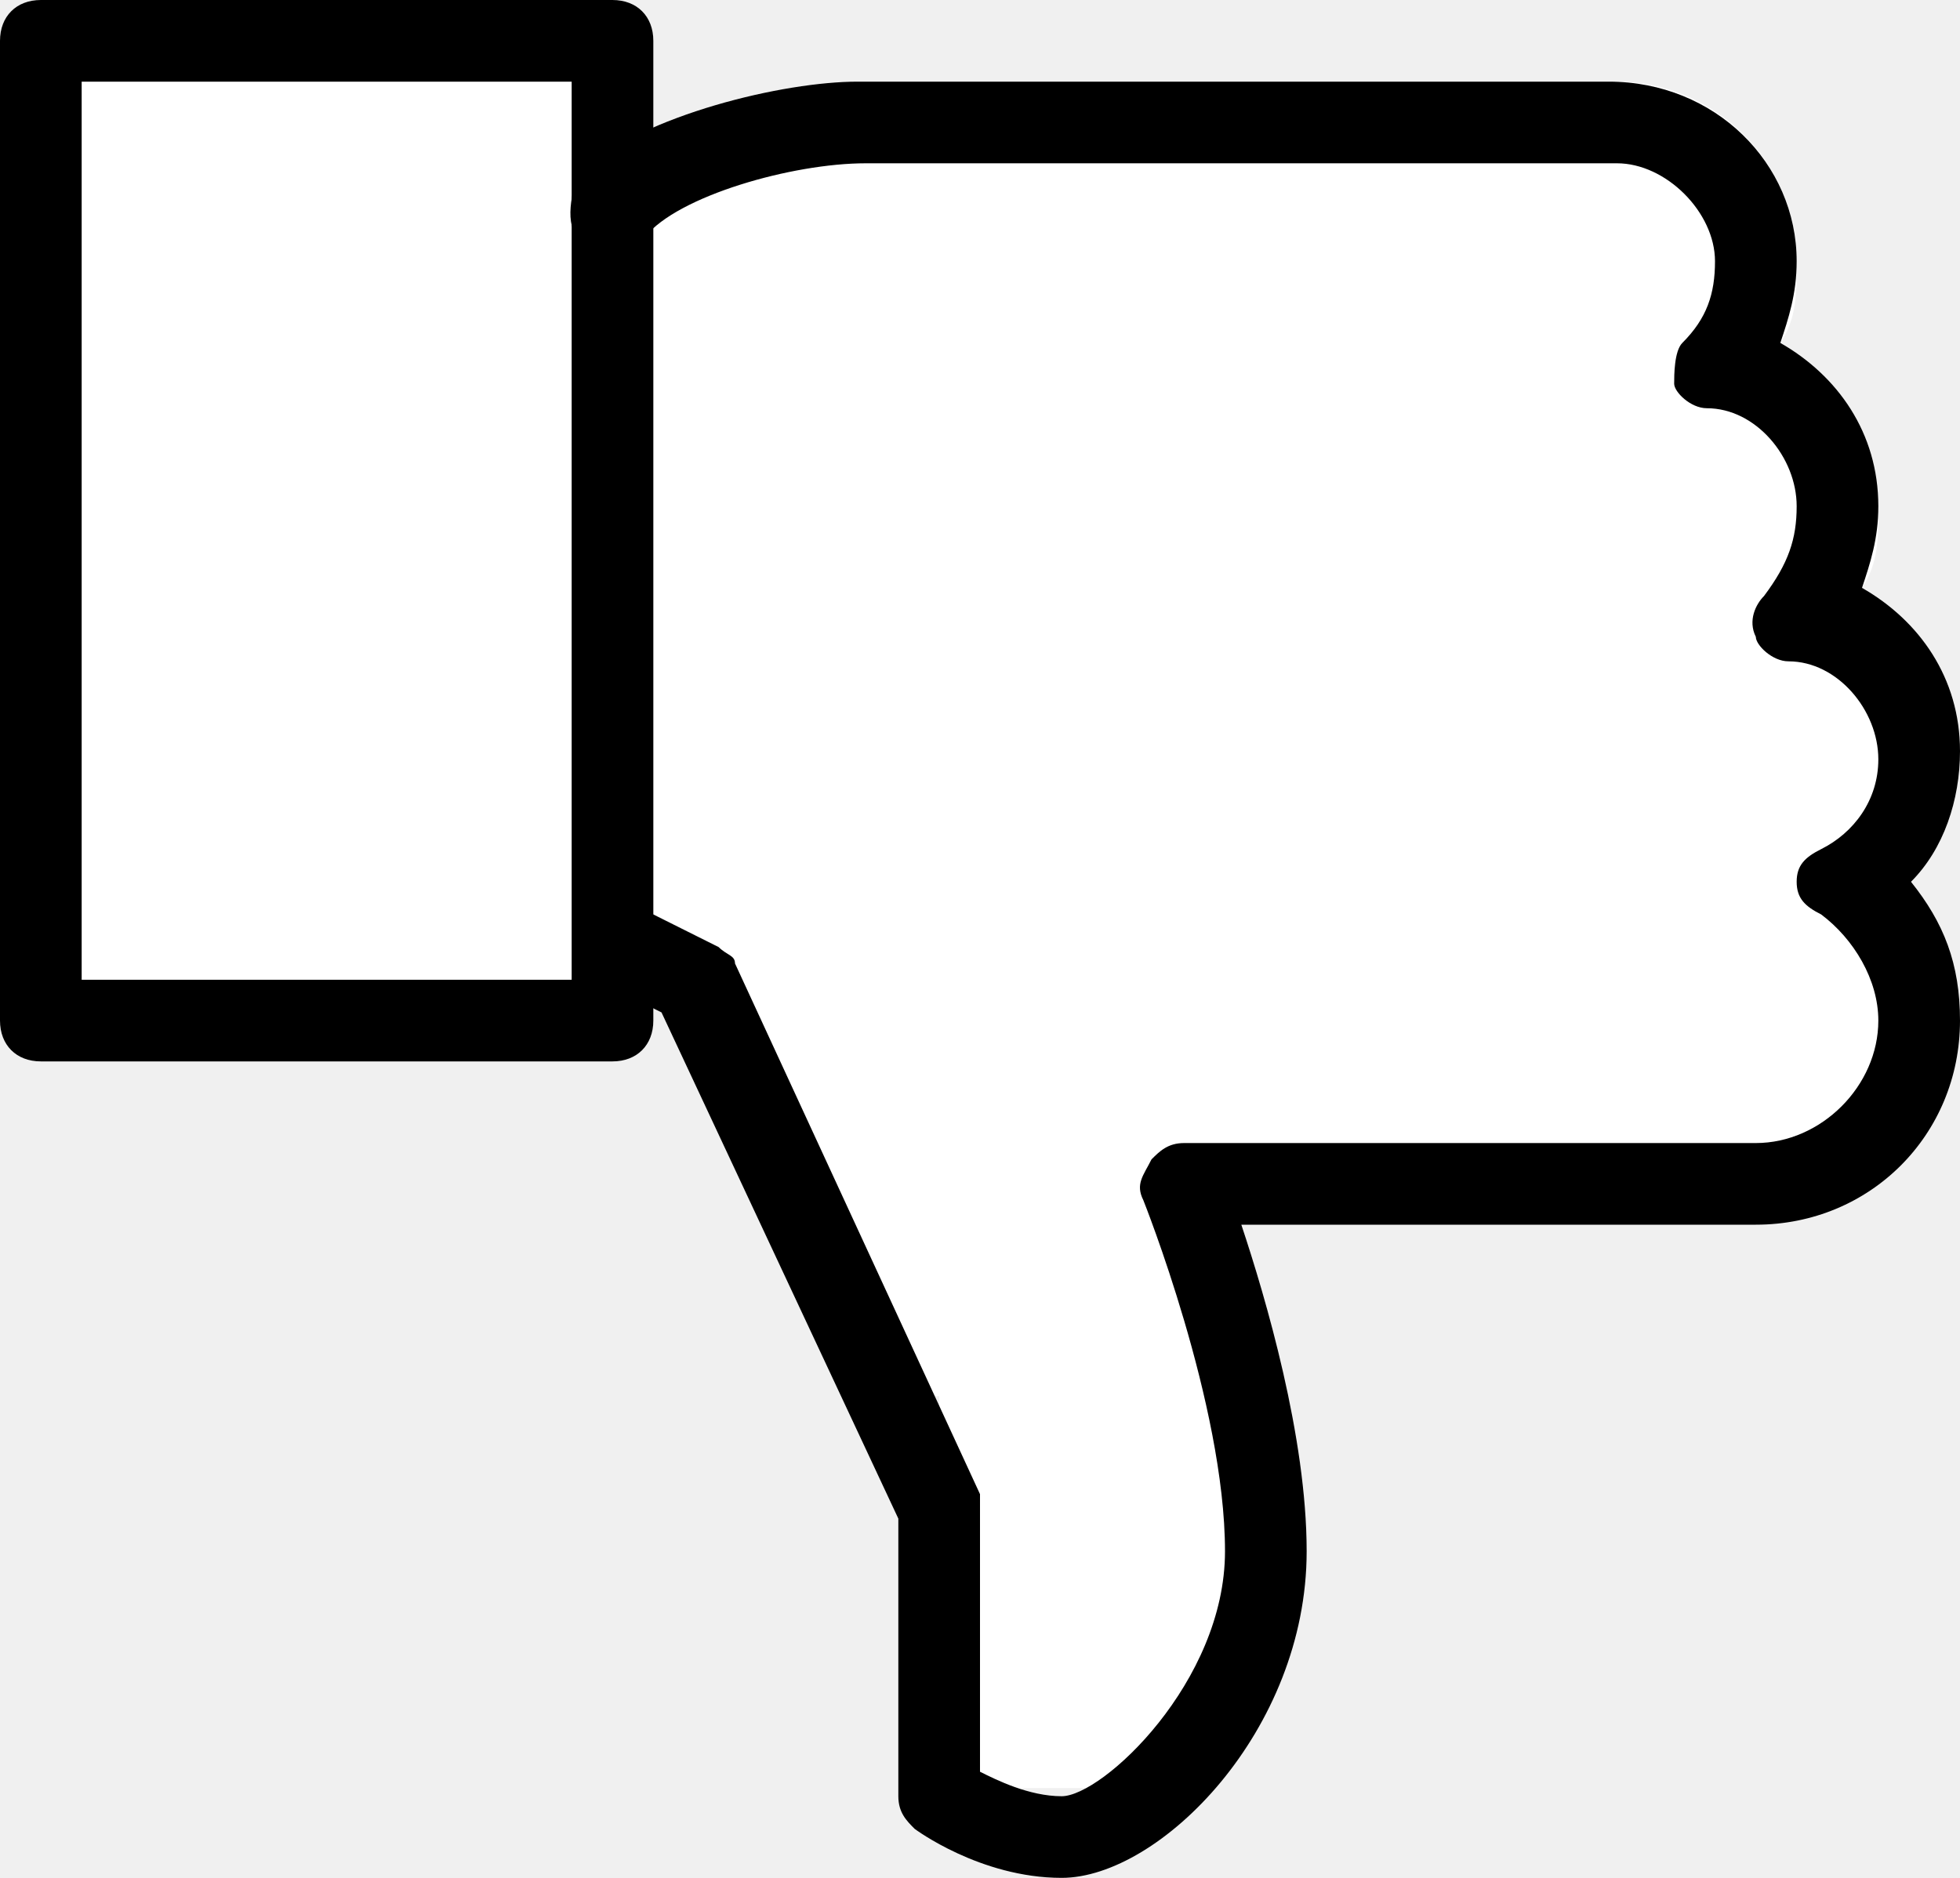
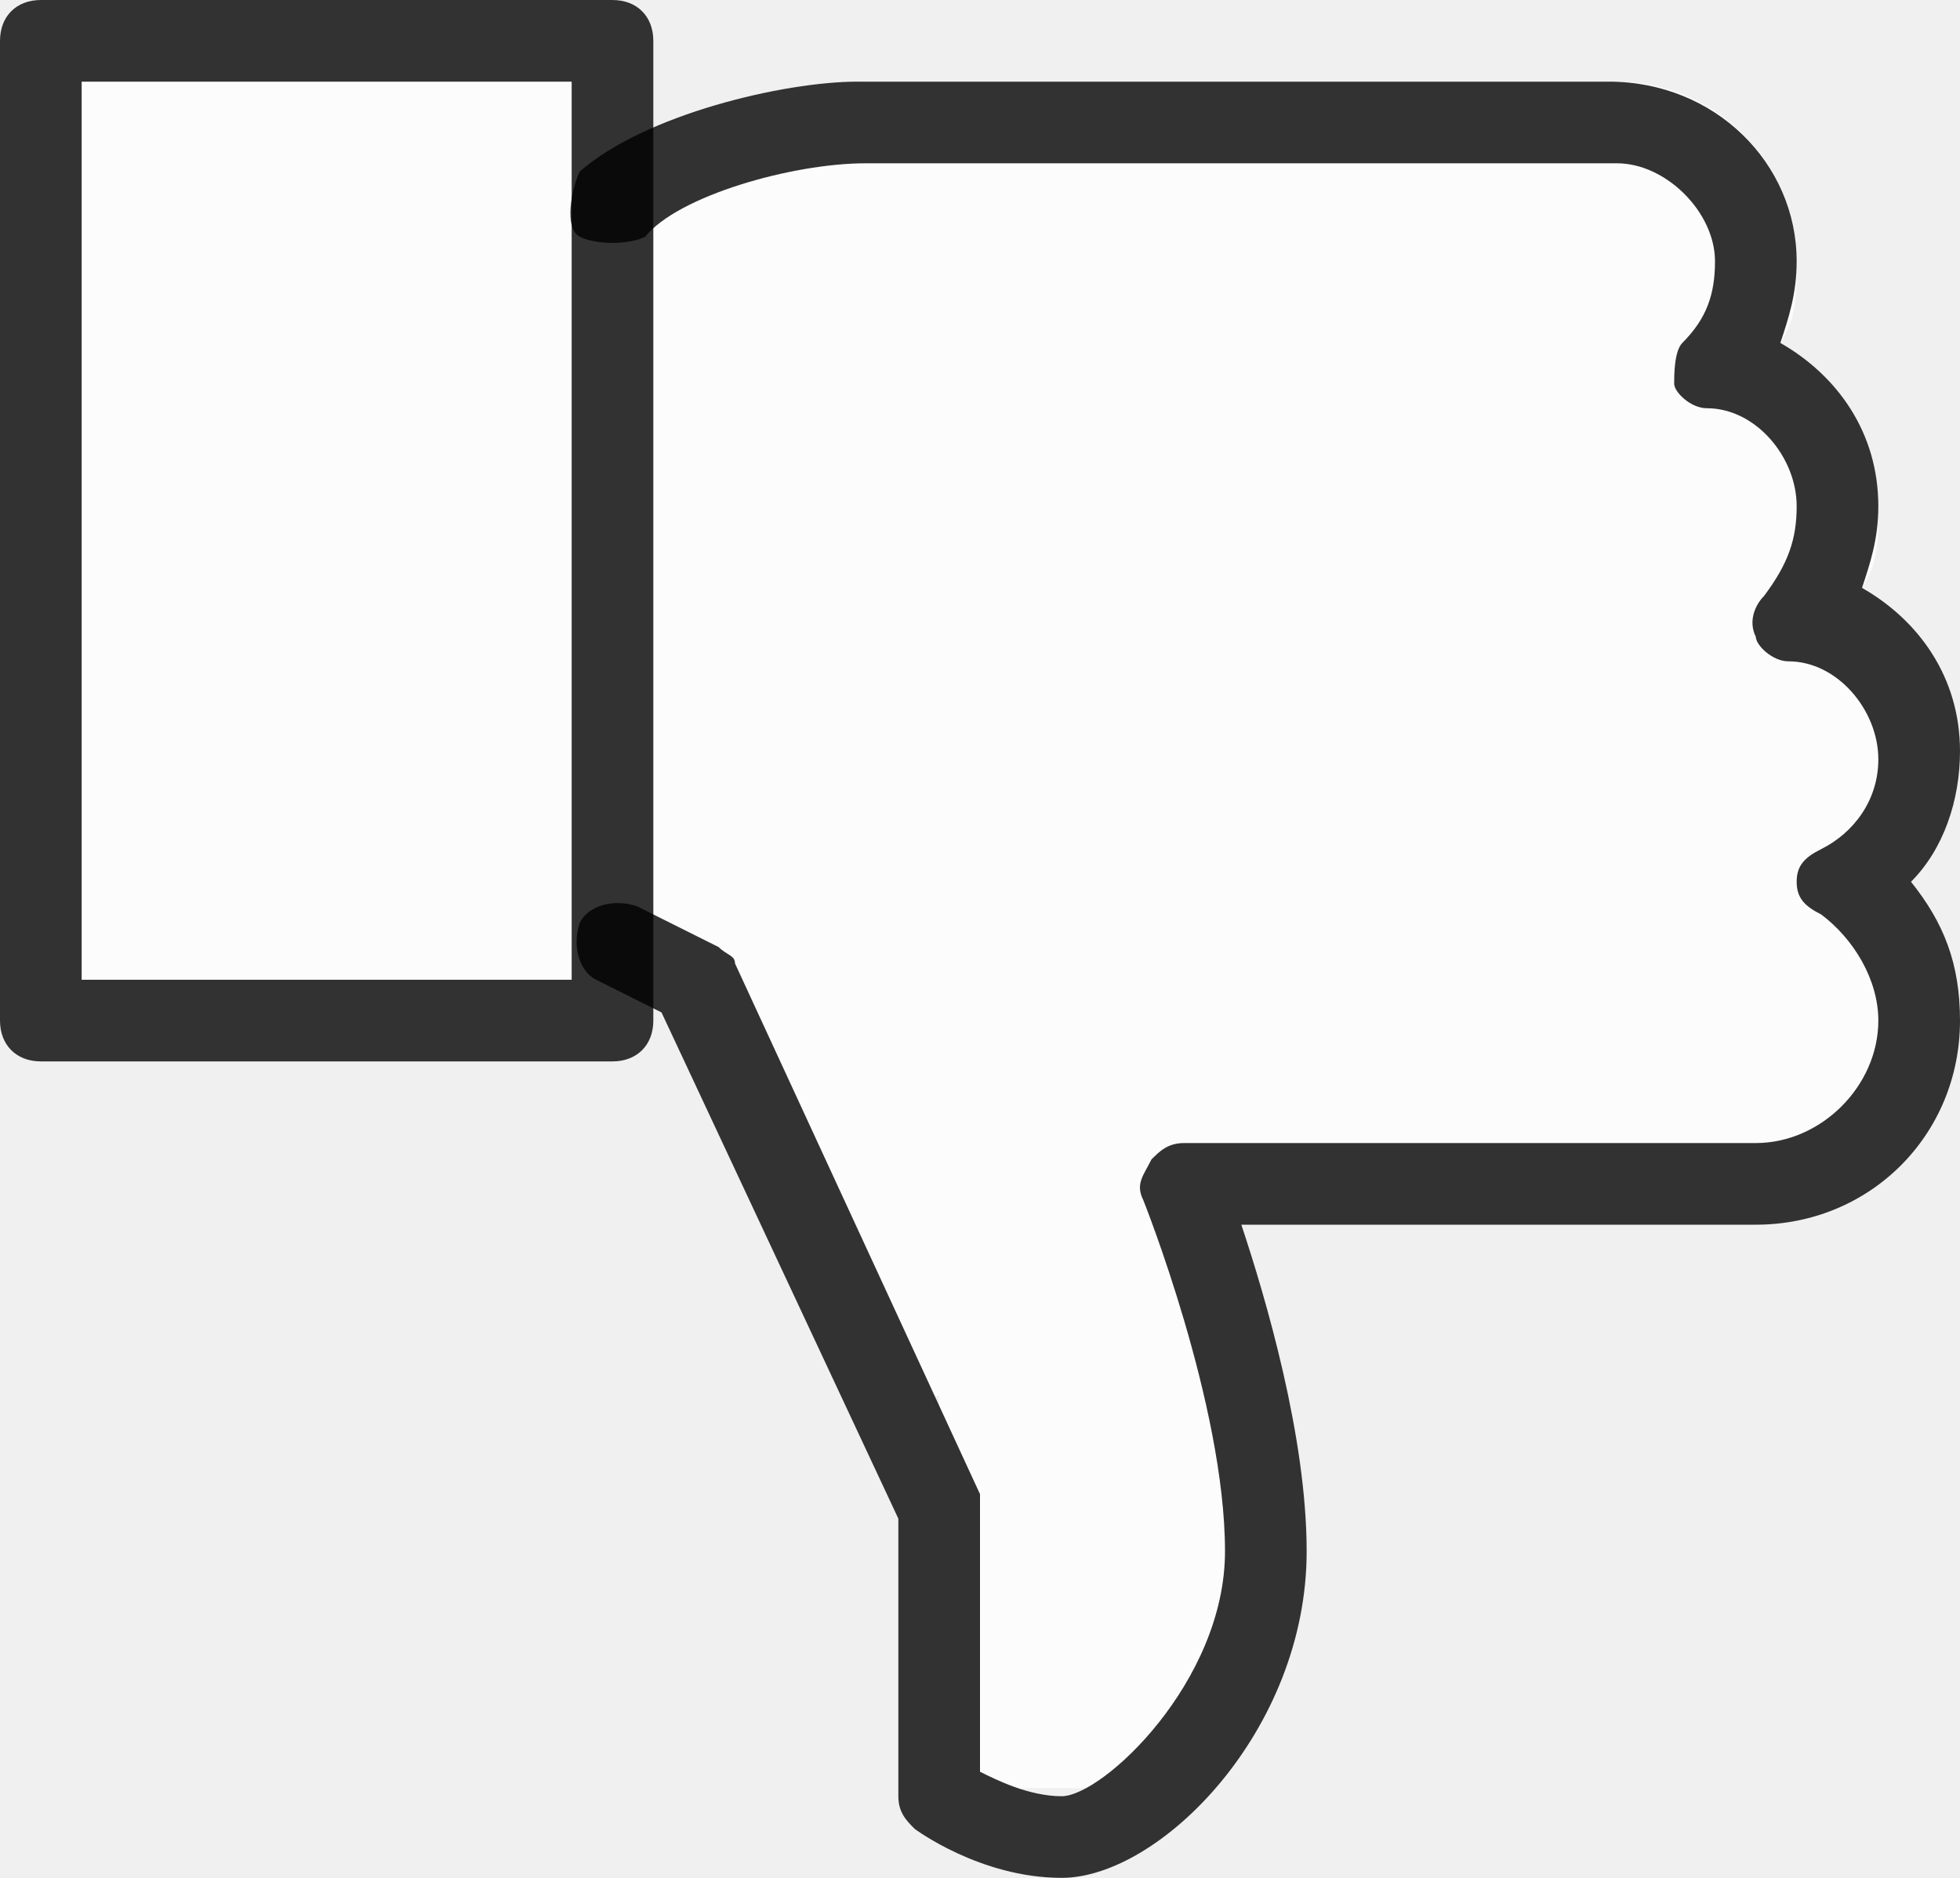
<svg xmlns="http://www.w3.org/2000/svg" version="1.1" id="Layer_1" x="0px" y="0px" viewBox="0 0 24 23" style="enable-background:new 0 0 24 23;" xml:space="preserve">
  <style type="text/css">
- 	.st0{fill:#FFFFFF;}
+  	.st0{fill: rgba(0, 0, 0, 0.8);}
+ 	.fill { fill: rgba(255, 255, 255, 0.8);}
</style>
-   <path class="st0" d="M24,9.2c0-0.9-0.5-1.6-1.2-2c0.2-0.3,0.2-0.6,0.2-1c0-0.9-0.5-1.6-1.2-2c0.2-0.3,0.2-0.6,0.2-1  C22,2,21,1,19.8,1h-9.2C9.8,1,8.8,1.2,8,1.6V0.5C8,0.2,7.8,0,7.5,0h-7C0.2,0,0,0.2,0,0.5v12C0,12.8,0.2,13,0.5,13h7  C7.8,13,8,12.8,8,12.5v-0.2l0.1,0.1l2.9,6.2V22c0,0.2,0.1,0.3,0.2,0.4c0,0,0.8,0.6,1.8,0.6c1.2,0,3-1.8,3-4c0-1.4-0.5-3.1-0.8-4h6.3  c1.4,0,2.5-1.1,2.5-2.5c0-0.6-0.2-1.2-0.6-1.7C23.8,10.4,24,9.8,24,9.2z M11.5,17.3l-0.1-0.2h0.1V17.3z M13,22c-0.2,0-0.4,0-0.5-0.1  h0.8C13.2,22,13.1,22,13,22z M14.6,16.5L14.6,16.5C14.6,16.4,14.6,16.5,14.6,16.5L14.6,16.5z" />
+   <path class="fill" d="M24,9.2c0-0.9-0.5-1.6-1.2-2c0.2-0.3,0.2-0.6,0.2-1c0-0.9-0.5-1.6-1.2-2c0.2-0.3,0.2-0.6,0.2-1  C22,2,21,1,19.8,1h-9.2C9.8,1,8.8,1.2,8,1.6V0.5C8,0.2,7.8,0,7.5,0h-7C0.2,0,0,0.2,0,0.5v12C0,12.8,0.2,13,0.5,13h7  C7.8,13,8,12.8,8,12.5v-0.2l0.1,0.1l2.9,6.2V22c0,0.2,0.1,0.3,0.2,0.4c0,0,0.8,0.6,1.8,0.6c1.2,0,3-1.8,3-4c0-1.4-0.5-3.1-0.8-4h6.3  c1.4,0,2.5-1.1,2.5-2.5c0-0.6-0.2-1.2-0.6-1.7C23.8,10.4,24,9.8,24,9.2z M11.5,17.3l-0.1-0.2h0.1V17.3z M13,22c-0.2,0-0.4,0-0.5-0.1  h0.8C13.2,22,13.1,22,13,22z M14.6,16.5L14.6,16.5C14.6,16.4,14.6,16.5,14.6,16.5L14.6,16.5z" />
  <g>
    <g>
-       <path d="M7.5,13h-7C0.2,13,0,12.8,0,12.5v-12C0,0.2,0.2,0,0.5,0h7C7.8,0,8,0.2,8,0.5v12C8,12.8,7.8,13,7.5,13z M1,12h6V1H1V12z" />
+       <path class="st0" d="M7.5,13h-7C0.2,13,0,12.8,0,12.5v-12C0,0.2,0.2,0,0.5,0h7C7.8,0,8,0.2,8,0.5v12C8,12.8,7.8,13,7.5,13z M1,12h6V1H1V12z" />
    </g>
    <g>
-       <path d="M13,23c-1,0-1.8-0.6-1.8-0.6C11.1,22.3,11,22.2,11,22v-3.4l-2.9-6.2l-0.8-0.4c-0.2-0.1-0.3-0.4-0.2-0.7    c0.1-0.2,0.4-0.3,0.7-0.2l1,0.5c0.1,0.1,0.2,0.1,0.2,0.2l3,6.5c0,0.1,0,0.1,0,0.2v3.2c0.2,0.1,0.6,0.3,1,0.3c0.5,0,2-1.4,2-3    c0-1.8-1-4.3-1-4.3c-0.1-0.2,0-0.3,0.1-0.5c0.1-0.1,0.2-0.2,0.4-0.2h7c0.8,0,1.5-0.7,1.5-1.5c0-0.5-0.3-1-0.7-1.3    C22.1,11.1,22,11,22,10.8c0-0.2,0.1-0.3,0.3-0.4c0.4-0.2,0.7-0.6,0.7-1.1c0-0.6-0.5-1.2-1.1-1.2c-0.2,0-0.4-0.2-0.4-0.3    c-0.1-0.2,0-0.4,0.1-0.5C21.9,6.9,22,6.6,22,6.2c0-0.6-0.5-1.2-1.1-1.2c-0.2,0-0.4-0.2-0.4-0.3s0-0.4,0.1-0.5    C20.9,3.9,21,3.6,21,3.2C21,2.6,20.4,2,19.8,2h-9.2C9.7,2,8.3,2.4,7.9,2.9C7.7,3,7.3,3,7.1,2.9S7,2.3,7.1,2.1    C7.9,1.4,9.6,1,10.5,1h9.2C21,1,22,2,22,3.2c0,0.4-0.1,0.7-0.2,1c0.7,0.4,1.2,1.1,1.2,2c0,0.4-0.1,0.7-0.2,1    c0.7,0.4,1.2,1.1,1.2,2c0,0.6-0.2,1.2-0.6,1.6c0.4,0.5,0.6,1,0.6,1.7c0,1.4-1.1,2.5-2.5,2.5h-6.3c0.3,0.9,0.8,2.6,0.8,4    C16,21.2,14.2,23,13,23z" />
+       <path class="st0" d="M13,23c-1,0-1.8-0.6-1.8-0.6C11.1,22.3,11,22.2,11,22v-3.4l-2.9-6.2l-0.8-0.4c-0.2-0.1-0.3-0.4-0.2-0.7    c0.1-0.2,0.4-0.3,0.7-0.2l1,0.5c0.1,0.1,0.2,0.1,0.2,0.2l3,6.5c0,0.1,0,0.1,0,0.2v3.2c0.2,0.1,0.6,0.3,1,0.3c0.5,0,2-1.4,2-3    c0-1.8-1-4.3-1-4.3c-0.1-0.2,0-0.3,0.1-0.5c0.1-0.1,0.2-0.2,0.4-0.2h7c0.8,0,1.5-0.7,1.5-1.5c0-0.5-0.3-1-0.7-1.3    C22.1,11.1,22,11,22,10.8c0-0.2,0.1-0.3,0.3-0.4c0.4-0.2,0.7-0.6,0.7-1.1c0-0.6-0.5-1.2-1.1-1.2c-0.2,0-0.4-0.2-0.4-0.3    c-0.1-0.2,0-0.4,0.1-0.5C21.9,6.9,22,6.6,22,6.2c0-0.6-0.5-1.2-1.1-1.2c-0.2,0-0.4-0.2-0.4-0.3s0-0.4,0.1-0.5    C20.9,3.9,21,3.6,21,3.2C21,2.6,20.4,2,19.8,2h-9.2C9.7,2,8.3,2.4,7.9,2.9C7.7,3,7.3,3,7.1,2.9S7,2.3,7.1,2.1    C7.9,1.4,9.6,1,10.5,1h9.2C21,1,22,2,22,3.2c0,0.4-0.1,0.7-0.2,1c0.7,0.4,1.2,1.1,1.2,2c0,0.4-0.1,0.7-0.2,1    c0.7,0.4,1.2,1.1,1.2,2c0,0.6-0.2,1.2-0.6,1.6c0.4,0.5,0.6,1,0.6,1.7c0,1.4-1.1,2.5-2.5,2.5h-6.3c0.3,0.9,0.8,2.6,0.8,4    C16,21.2,14.2,23,13,23z" />
    </g>
  </g>
</svg>
